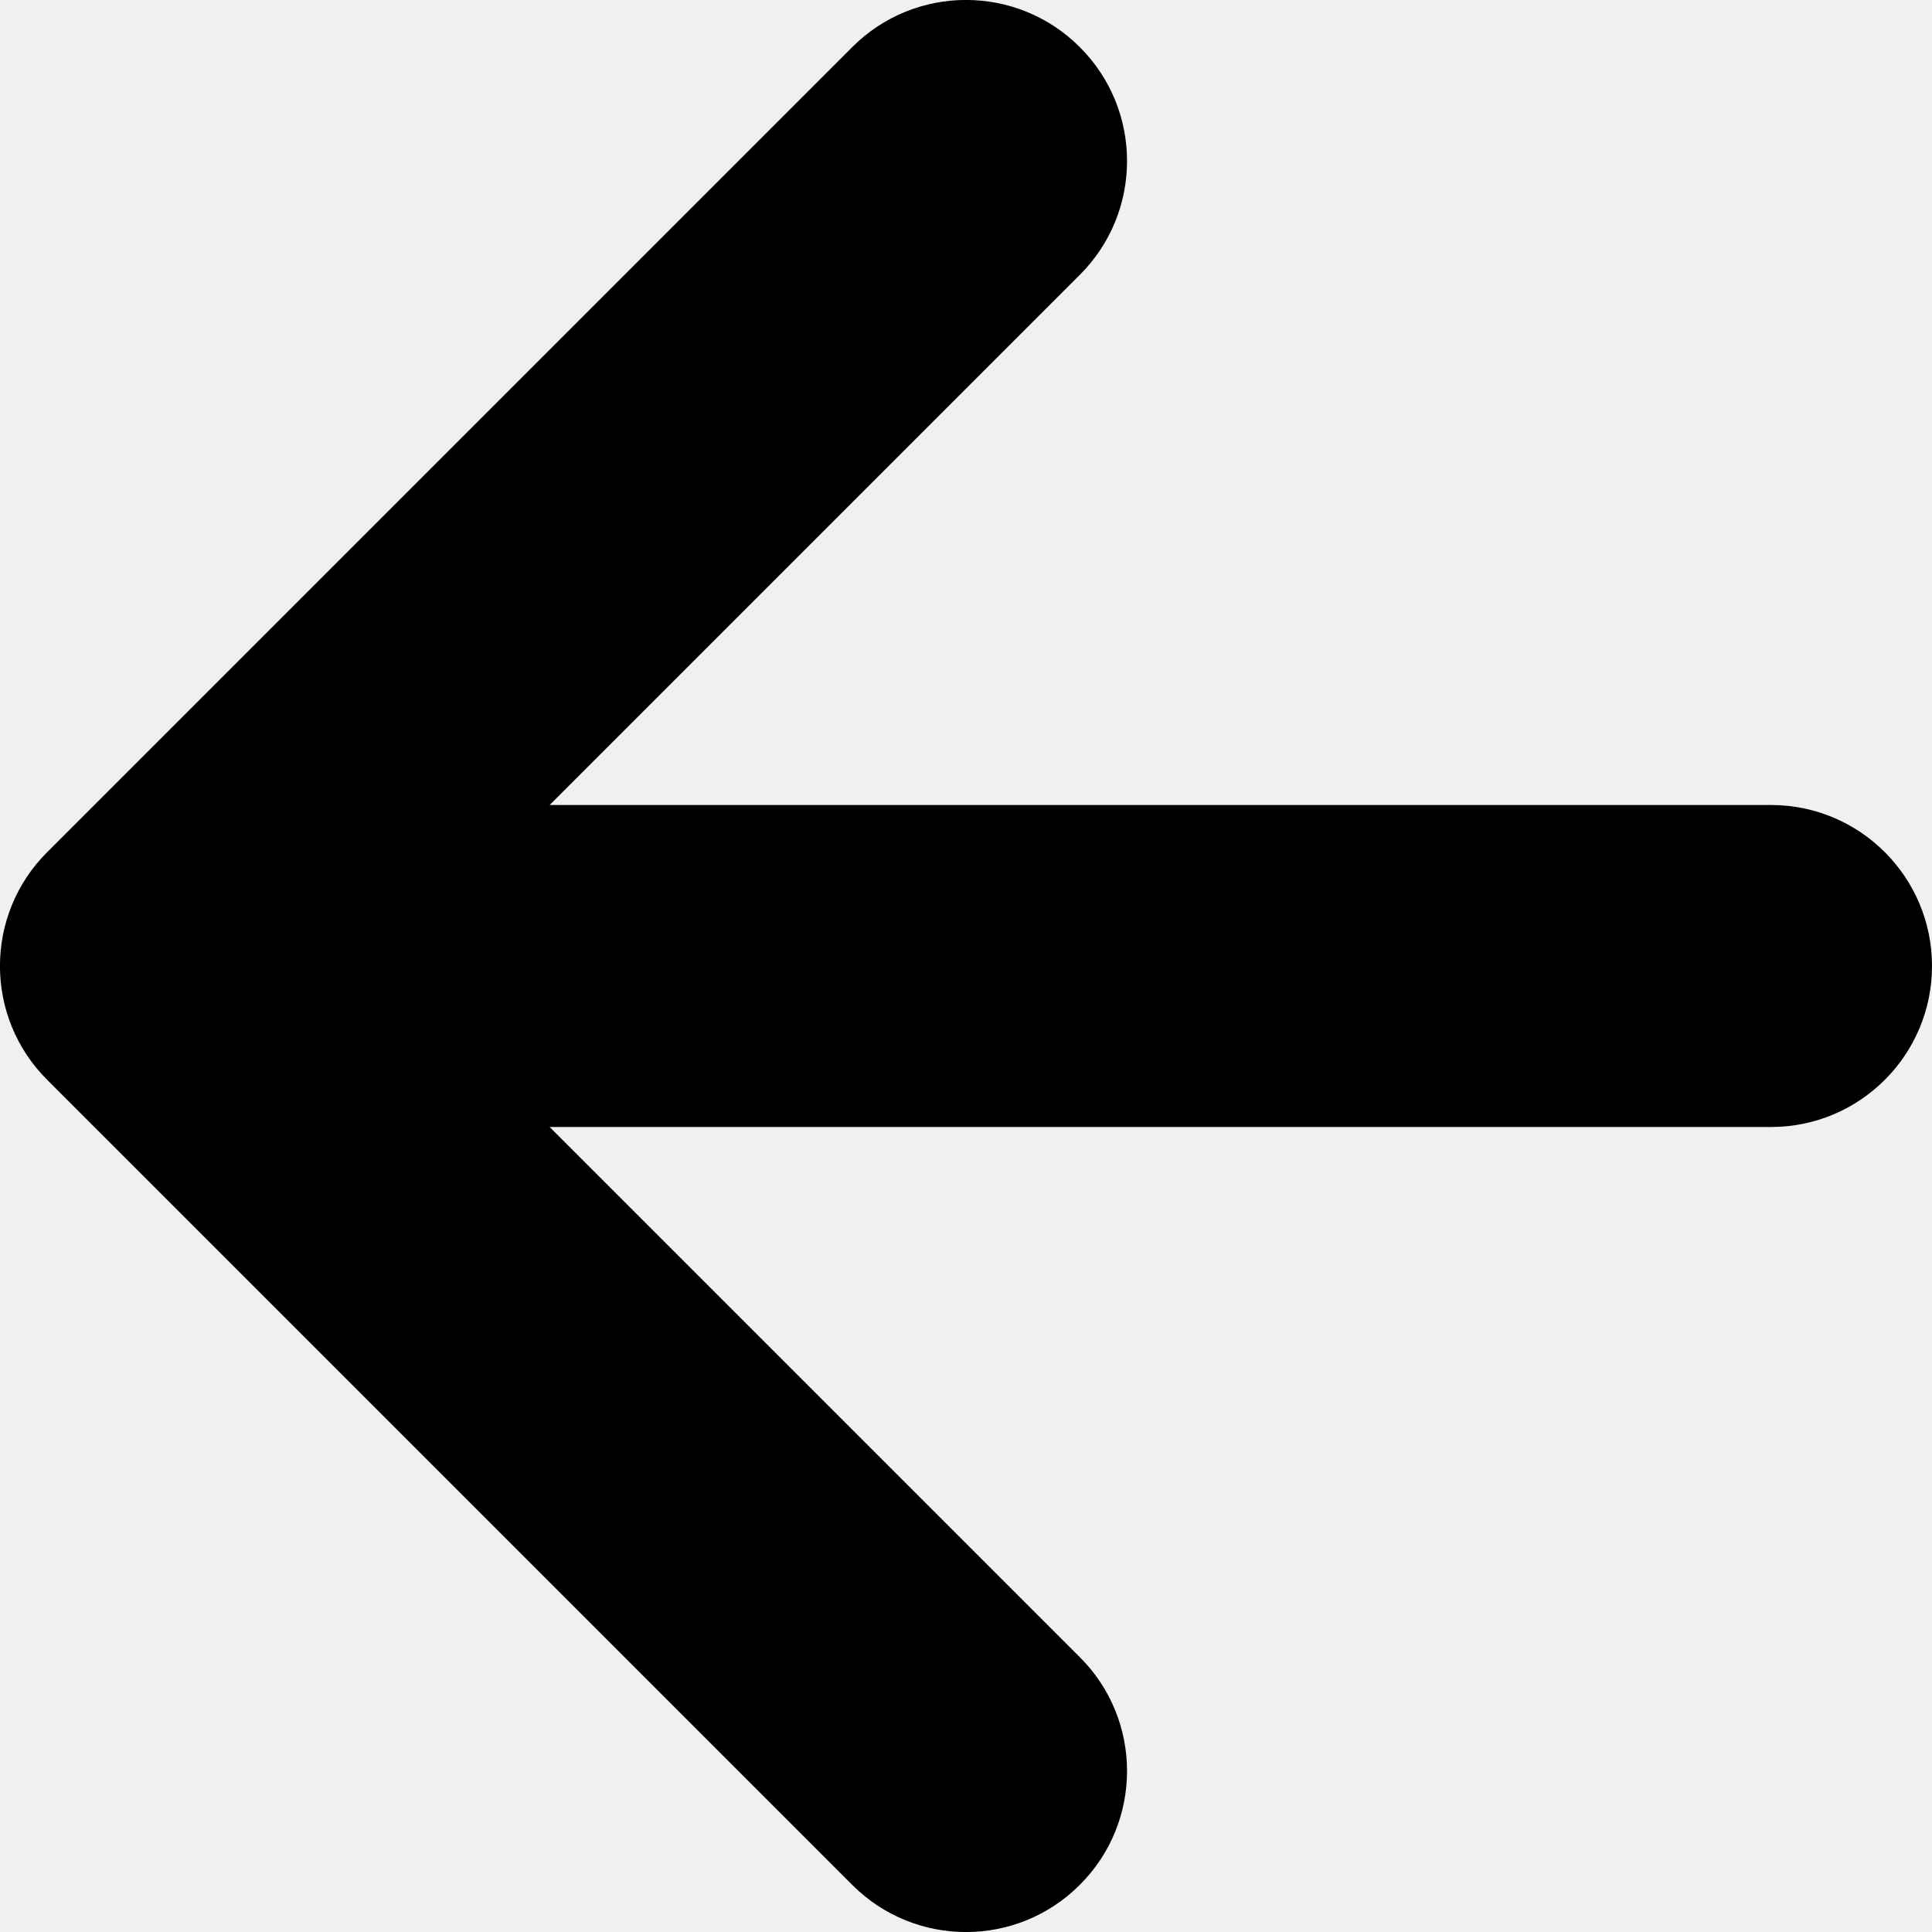
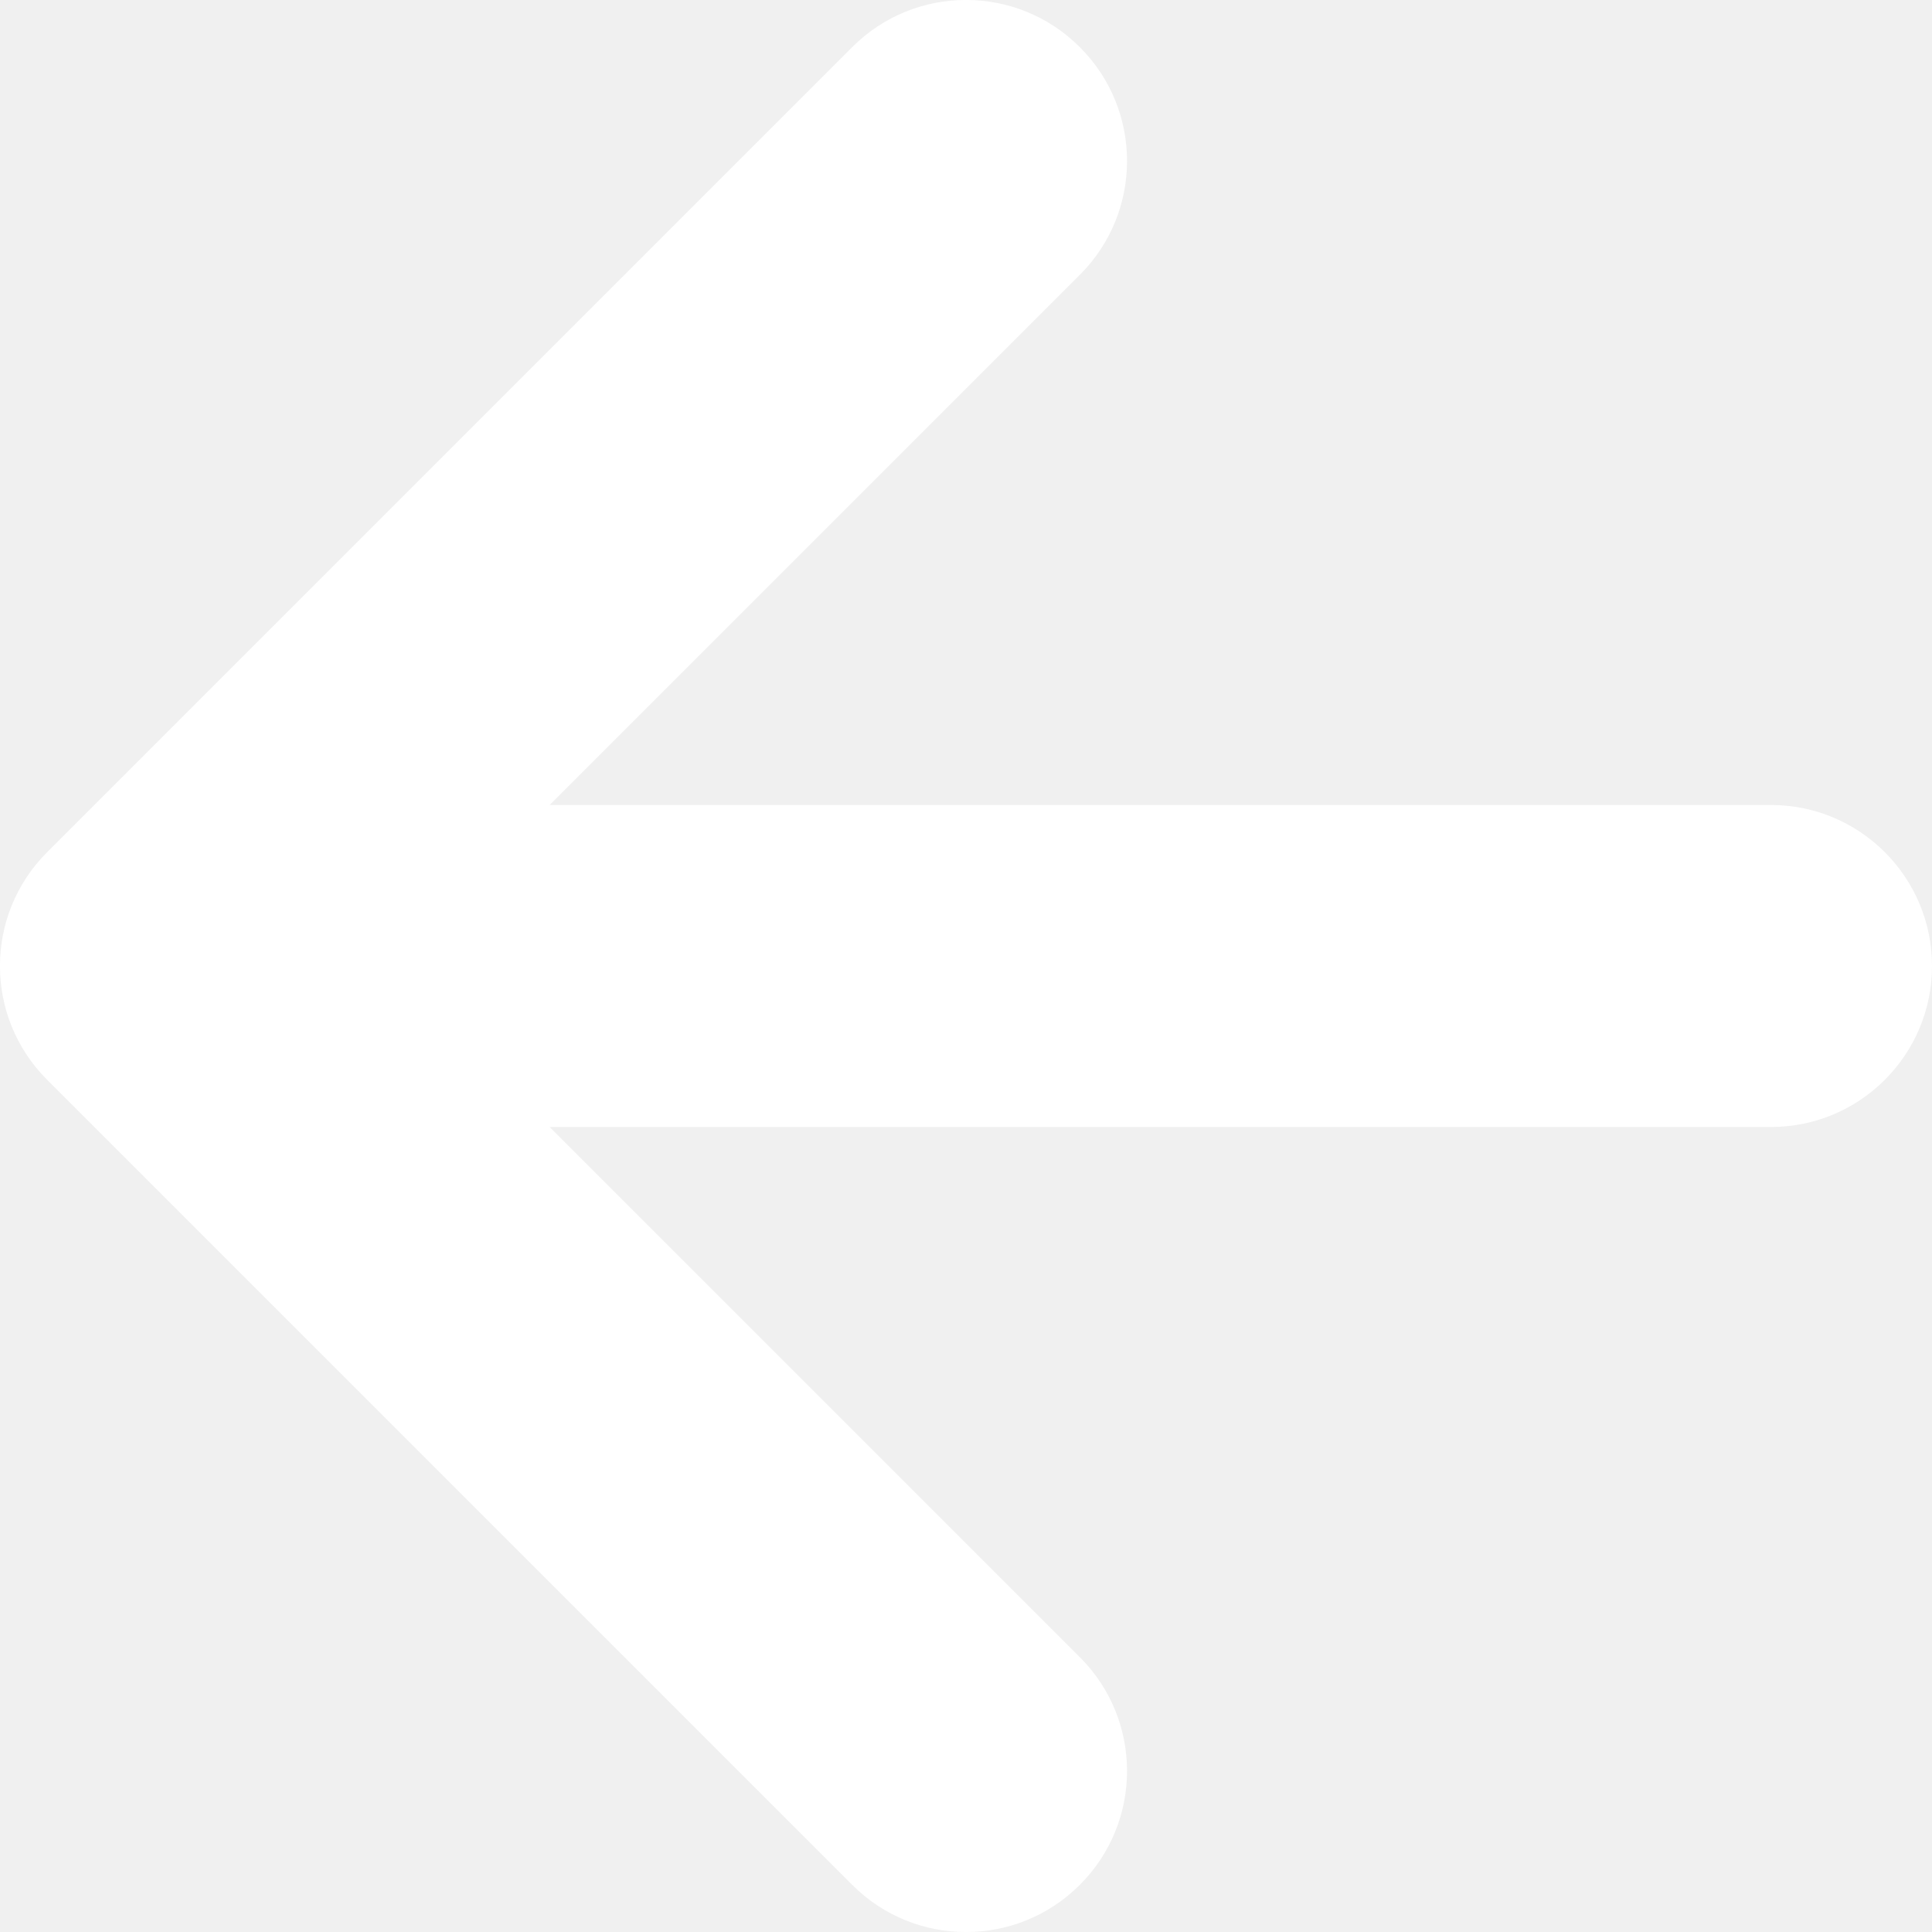
<svg xmlns="http://www.w3.org/2000/svg" xmlns:xlink="http://www.w3.org/1999/xlink" width="12" height="12" viewBox="0 0 12 12" version="1.1">
  <g id="Canvas" transform="translate(-708 316)">
    <g id="arrow">
-       <use xlink:href="#path0_stroke" transform="translate(709 -315)" />
+       <use xlink:href="#path0_stroke" transform="translate(709 -315)" fill="#FFFFFF" />
    </g>
  </g>
  <defs>
    <path id="path0_stroke" d="M 10 6C 10.552 6 11 5.552 11 5C 11 4.448 10.552 4 10 4L 10 6ZM 0 5L -0.707 4.293C -1.098 4.683 -1.098 5.317 -0.707 5.707L 0 5ZM 5.707 0.707C 6.098 0.317 6.098 -0.317 5.707 -0.707C 5.317 -1.098 4.683 -1.098 4.293 -0.707L 5.707 0.707ZM 4.293 10.707C 4.683 11.098 5.317 11.098 5.707 10.707C 6.098 10.317 6.098 9.683 5.707 9.293L 4.293 10.707ZM 10 4L 0 4L 0 6L 10 6L 10 4ZM 0.707 5.707L 5.707 0.707L 4.293 -0.707L -0.707 4.293L 0.707 5.707ZM -0.707 5.707L 4.293 10.707L 5.707 9.293L 0.707 4.293L -0.707 5.707Z" />
  </defs>
</svg>
